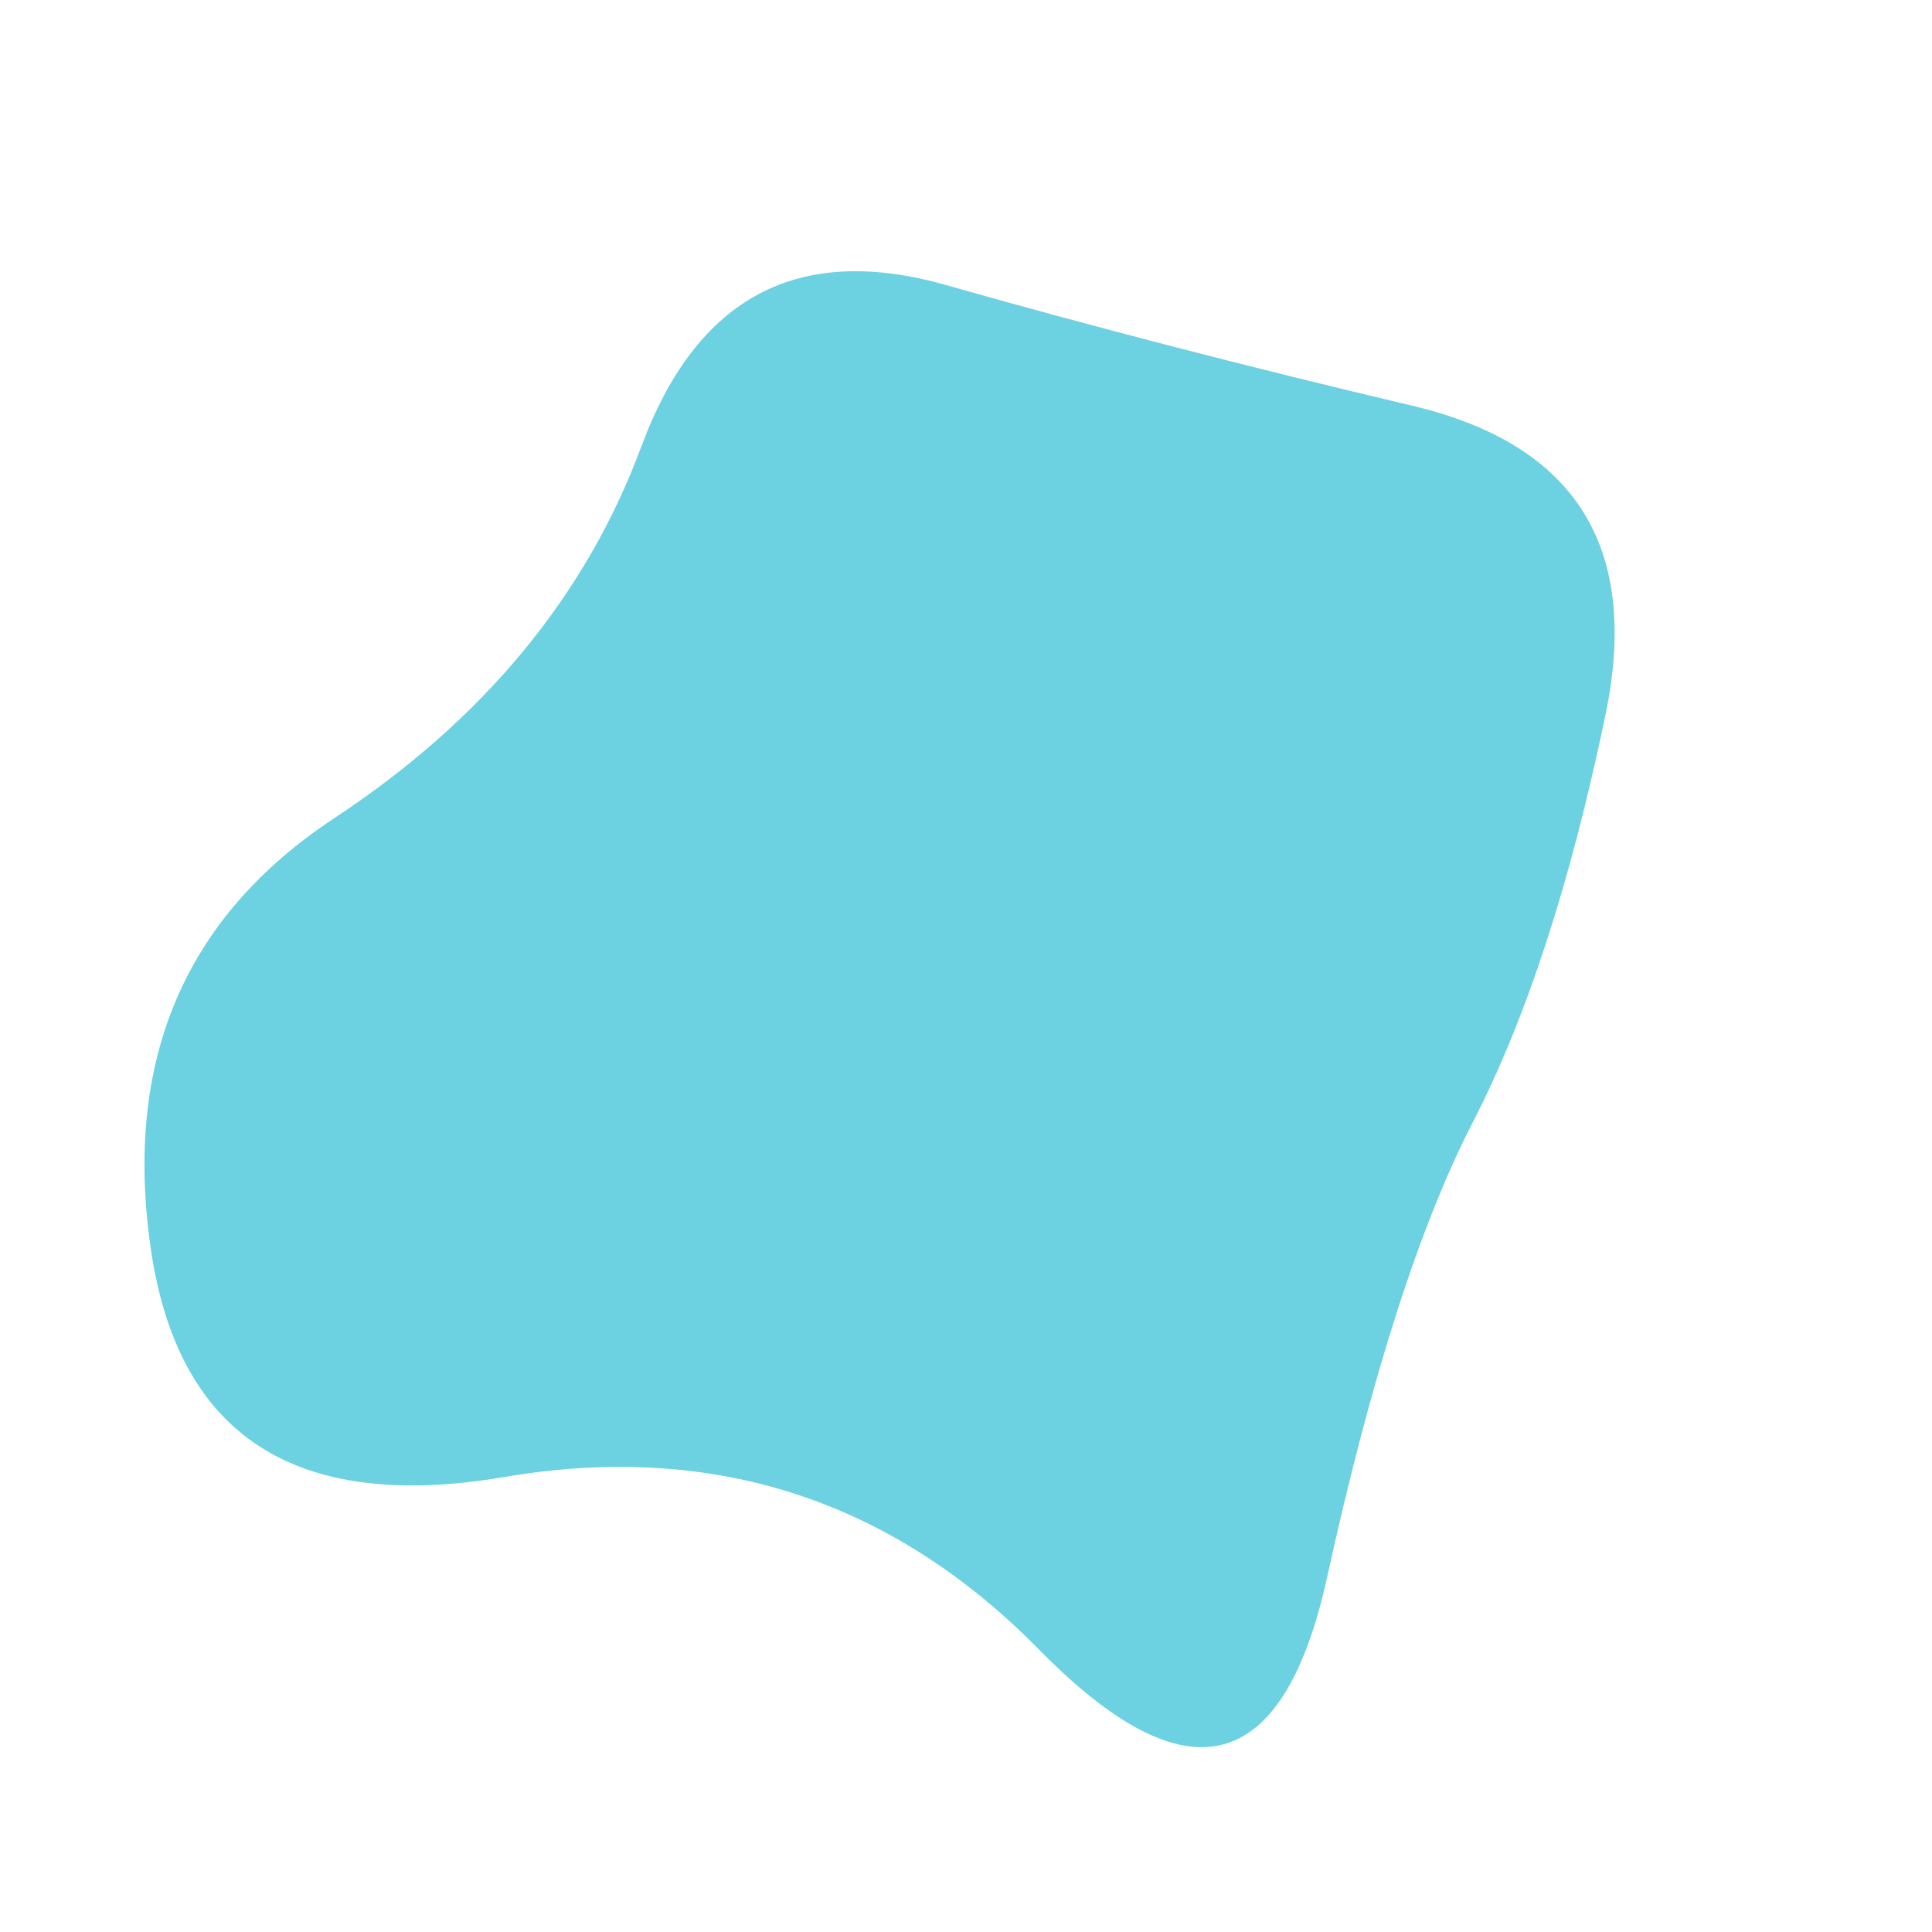
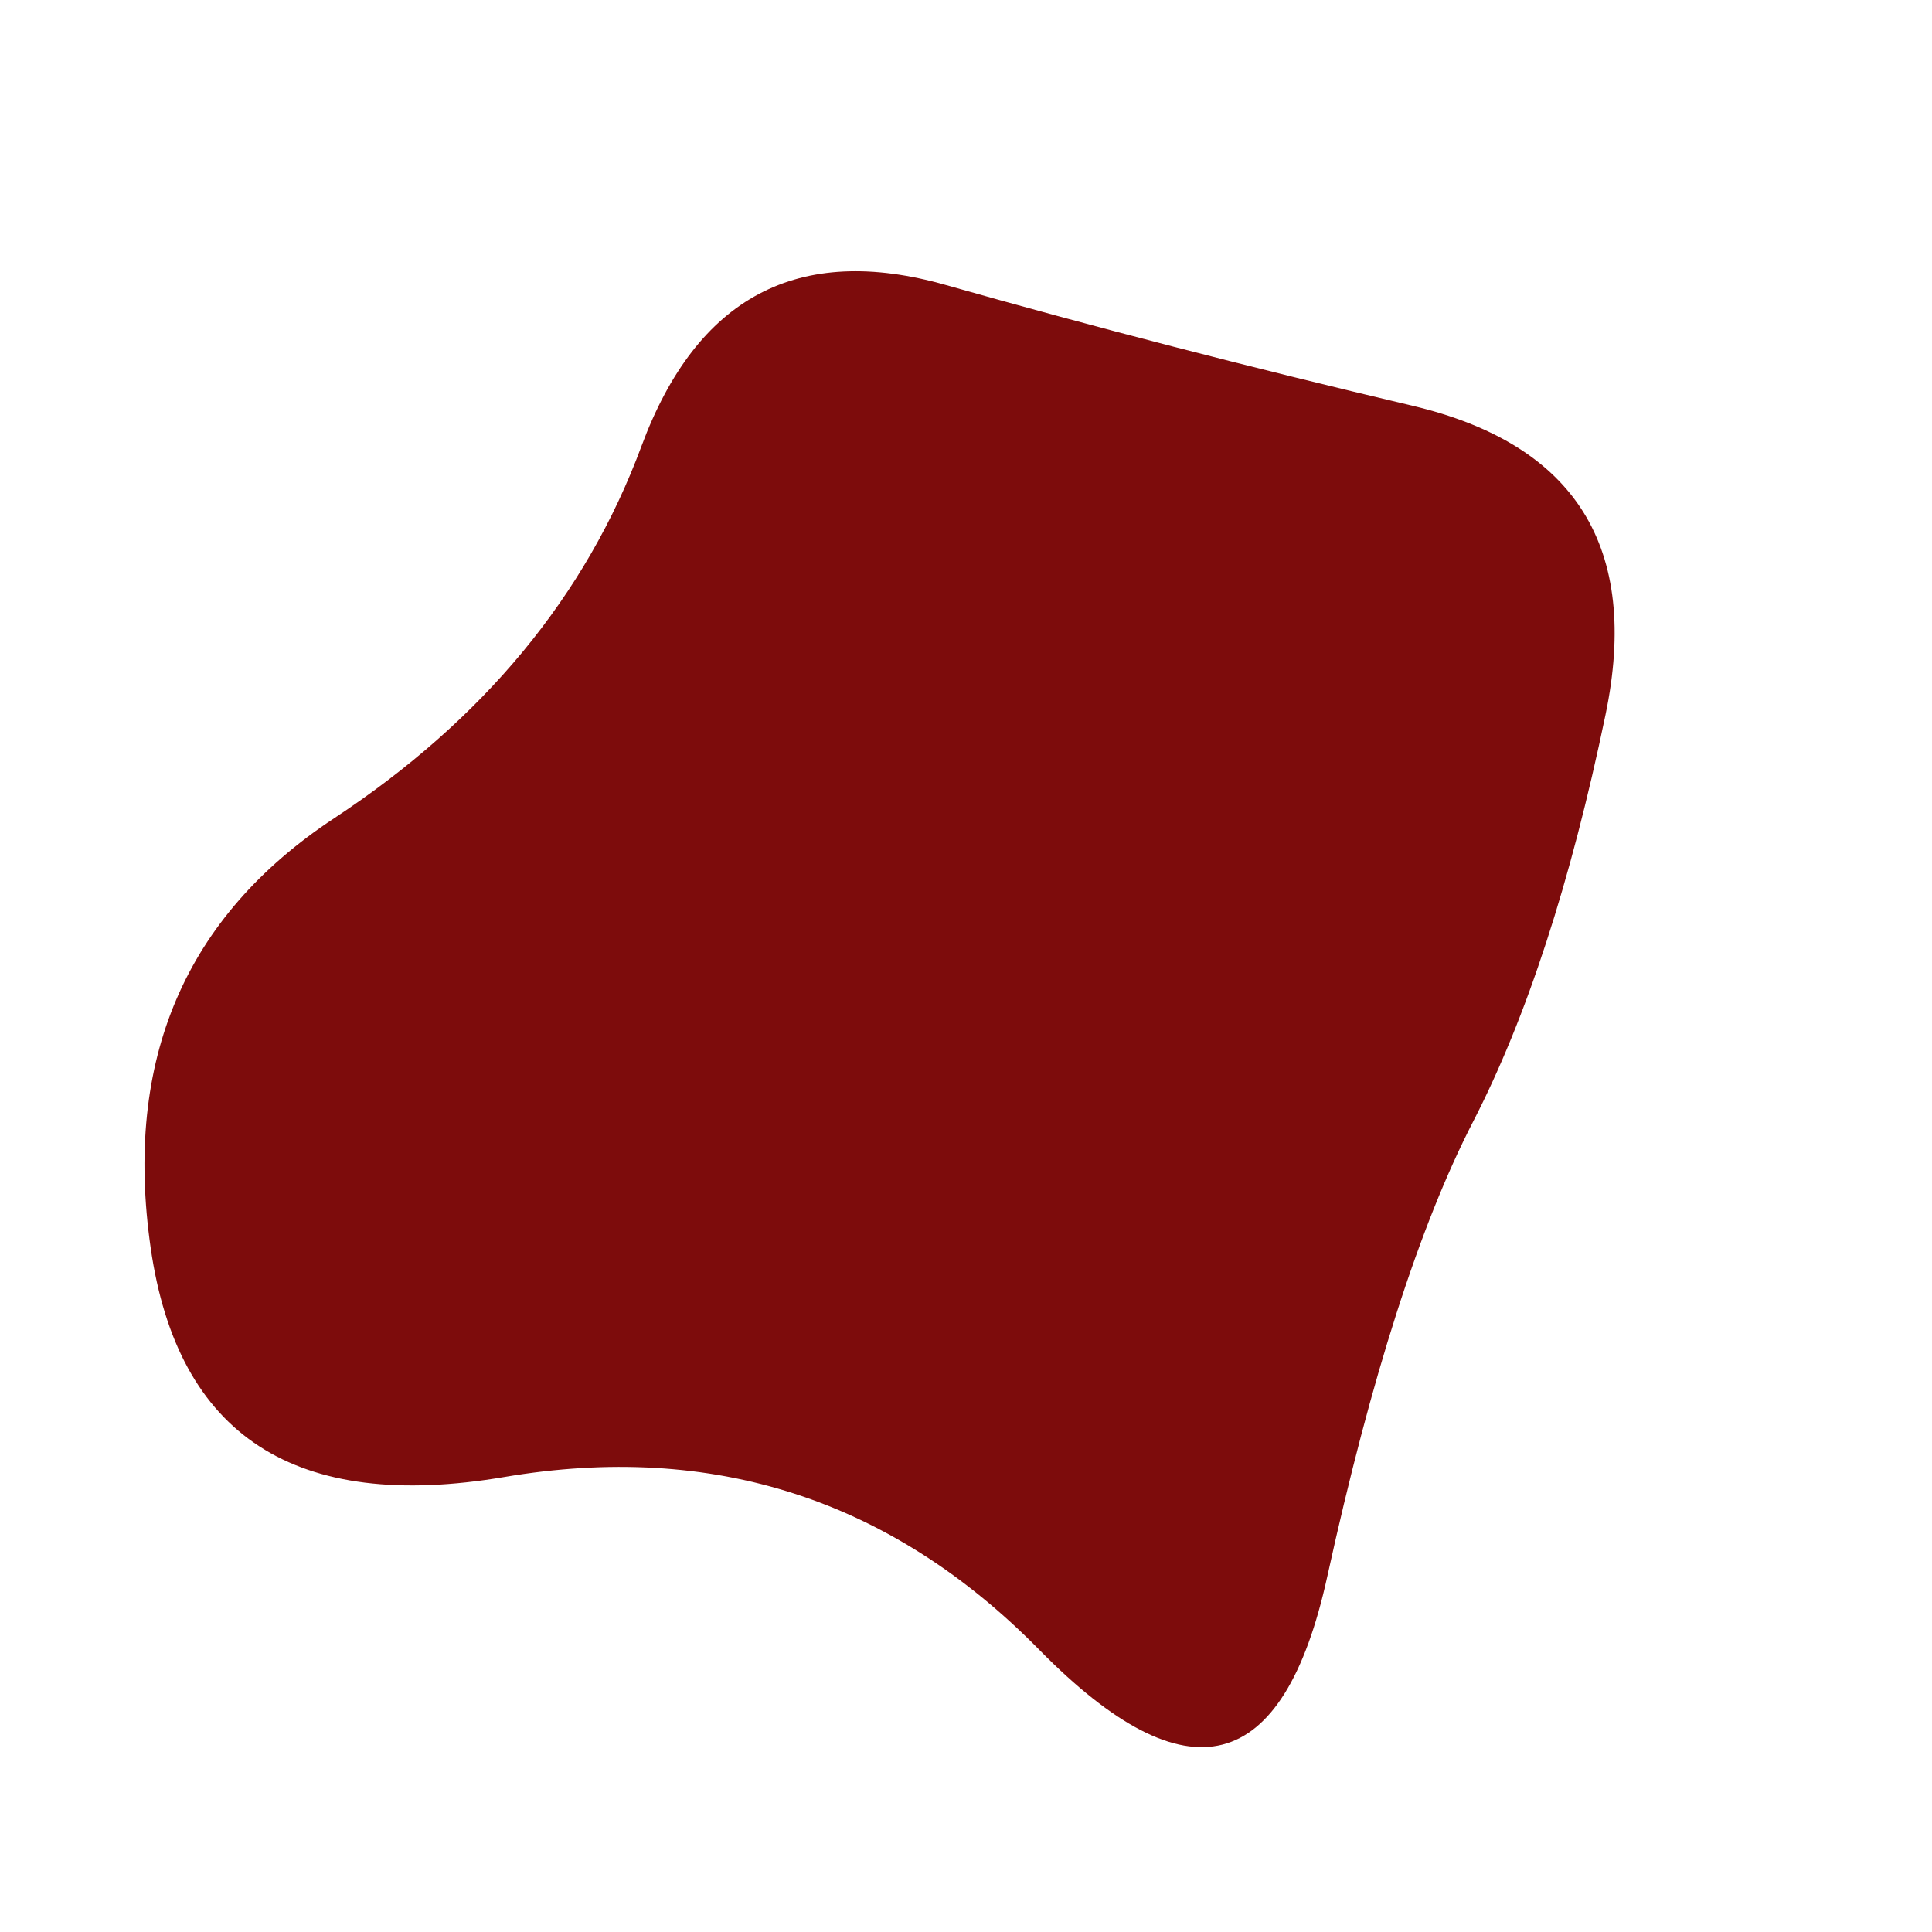
<svg xmlns="http://www.w3.org/2000/svg" width="1000" height="1000">
  <defs>
    <clipPath id="a">
      <path fill="currentColor" d="M762.5 580.5Q721 661 687 816t-149 38q-115-117-277-89.5T78 646q-21-146 95-222.5T332 231q43-116 157.5-83.5T731 210q127 30 100 160t-68.5 210.5Z" />
    </clipPath>
  </defs>
  <g clip-path="url(#a)">
-     <path fill="#6cd1e1" d="M762.5 580.5Q721 661 687 816t-149 38q-115-117-277-89.5T78 646q-21-146 95-222.5T332 231q43-116 157.5-83.5T731 210q127 30 100 160t-68.5 210.5Z" />
+     <path fill="#7D0C0C" d="M762.5 580.5Q721 661 687 816t-149 38q-115-117-277-89.5T78 646q-21-146 95-222.5T332 231q43-116 157.5-83.5T731 210q127 30 100 160t-68.5 210.5Z" />
  </g>
</svg>
